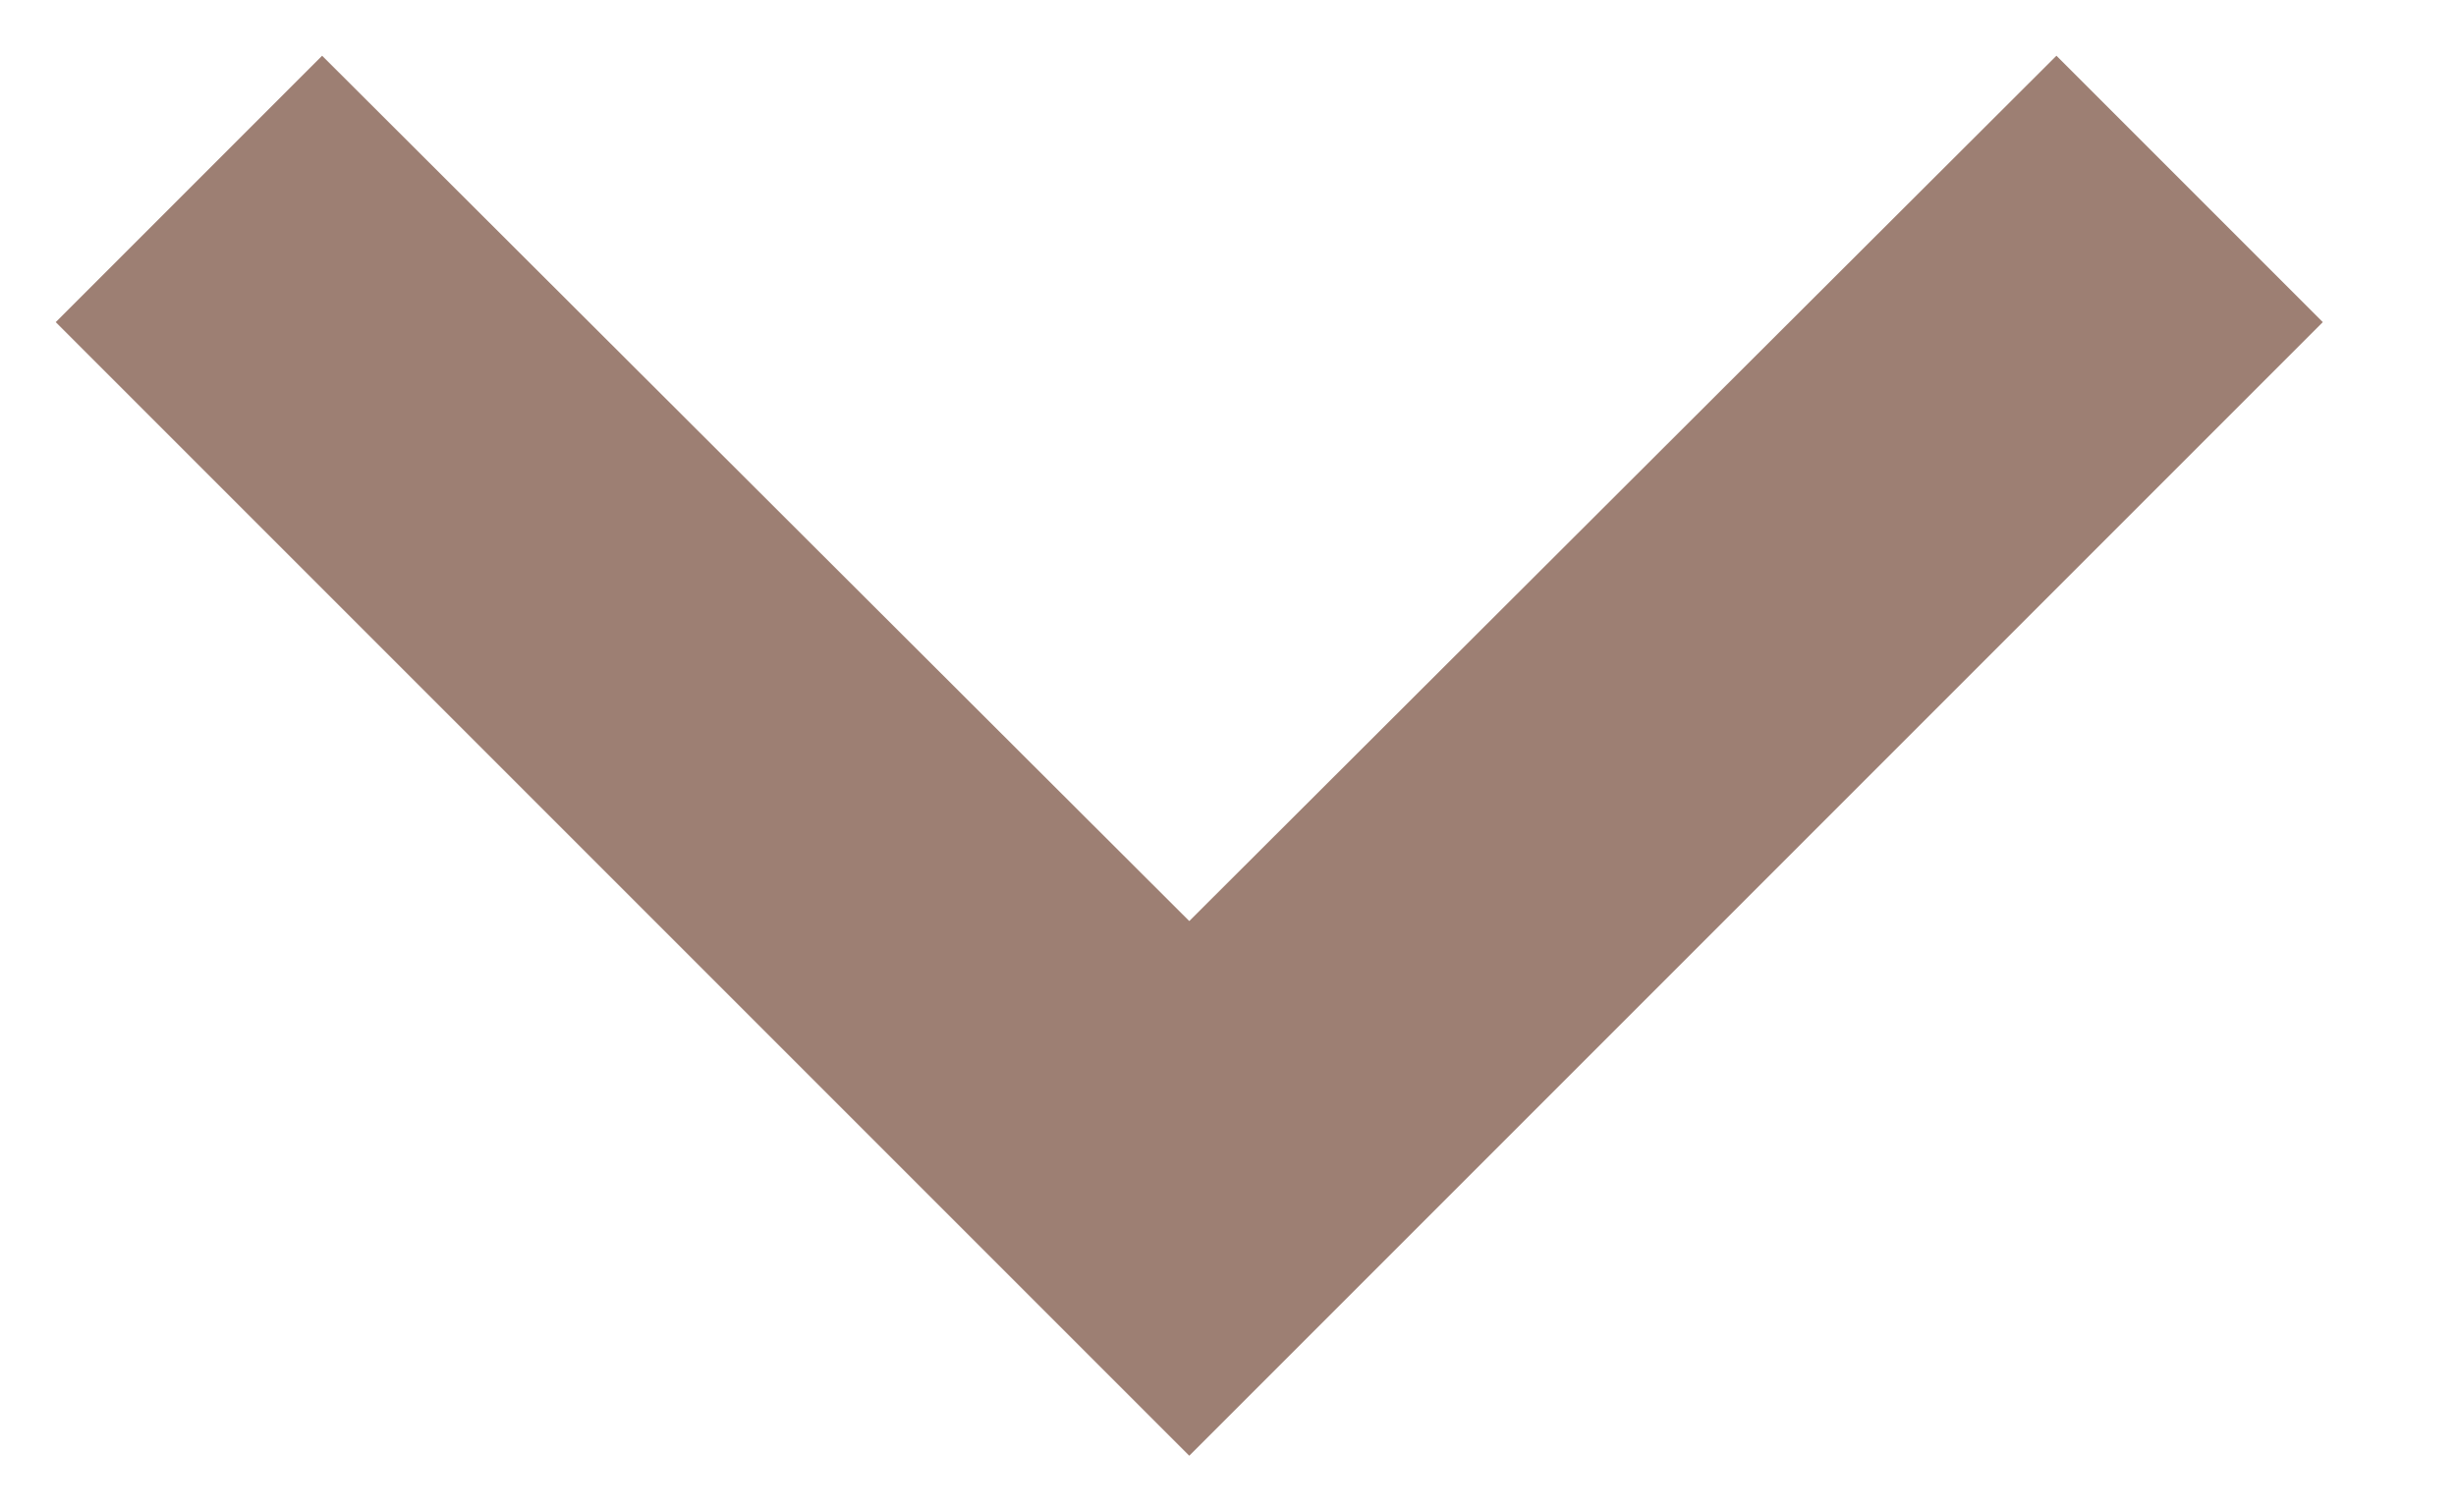
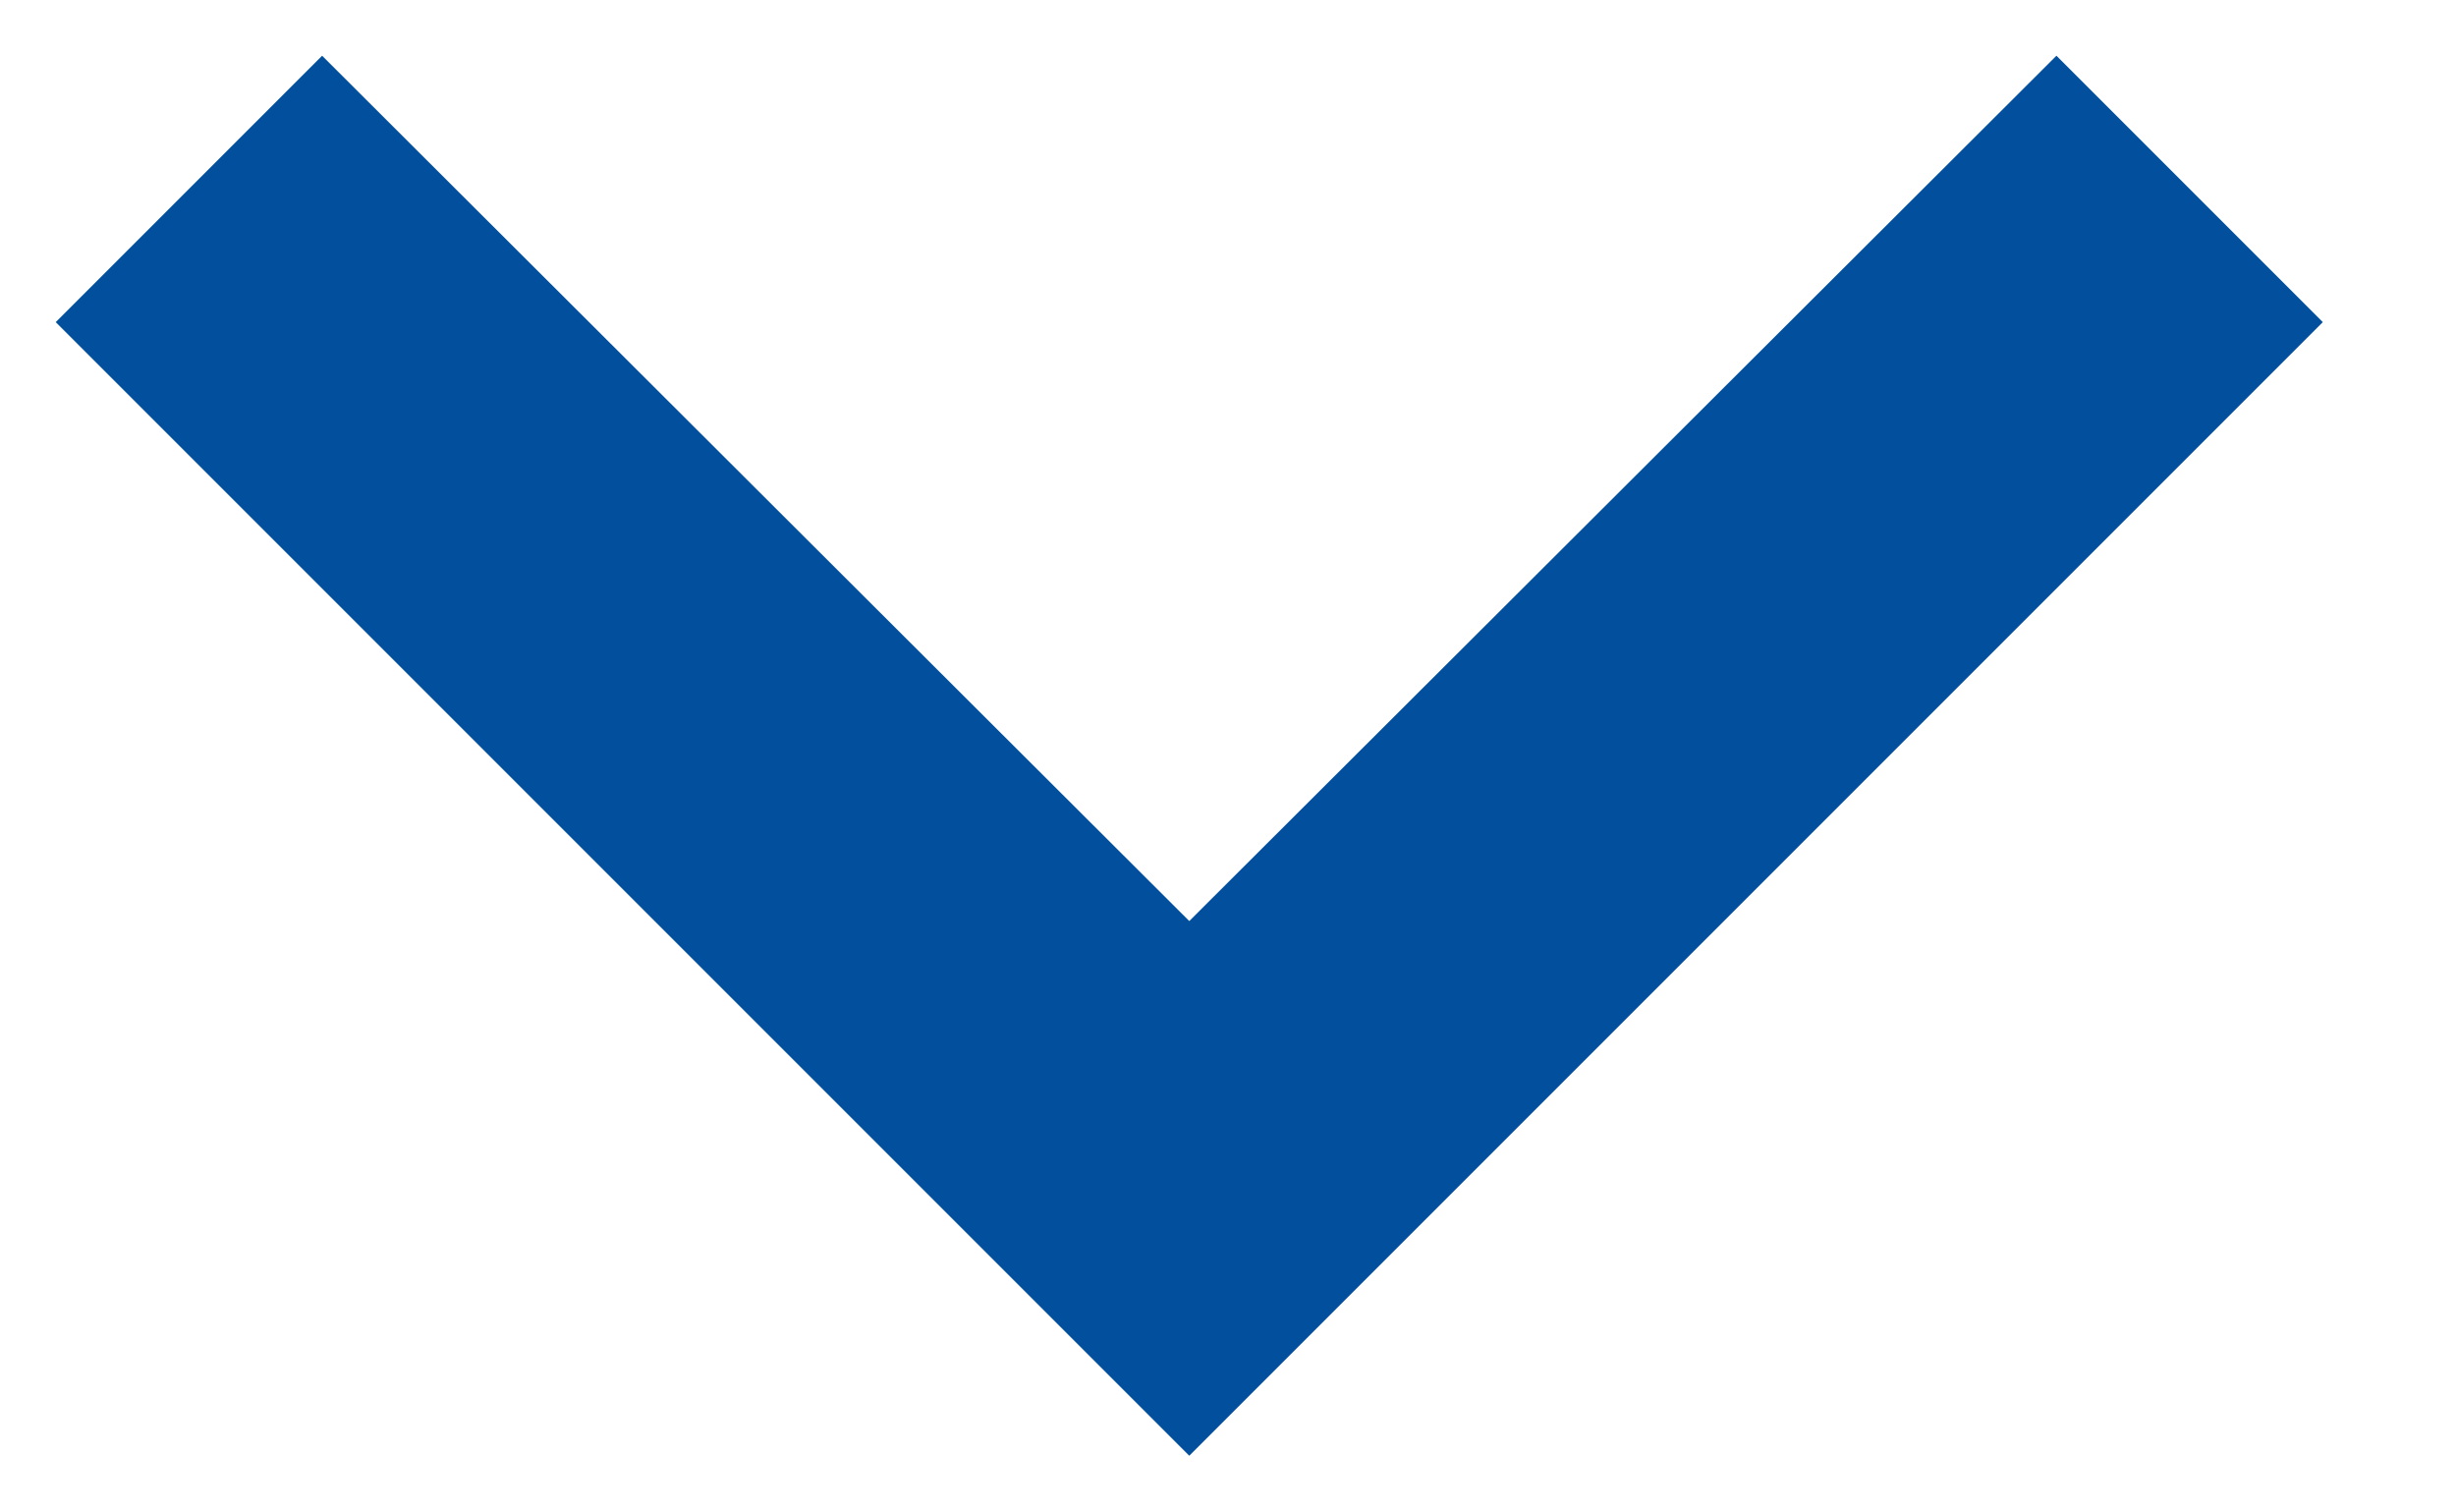
<svg xmlns="http://www.w3.org/2000/svg" width="13px" height="8px" viewBox="0 0 13 8" version="1.1">
  <g id="Notification" stroke="none" stroke-width="1" fill="none" fill-rule="evenodd">
-     <g id="01-Notification" transform="translate(-326, -272)" fill="#9D7F73">
+     <g id="01-Notification" transform="translate(-326, -272)" fill="#024F9D">
      <polygon id="Path" transform="translate(332.295, 276) rotate(-630) translate(-332.295, -276) " points="330 270 328.59 271.41 333.17 276 328.59 280.59 330 282 336 276" />
    </g>
  </g>
</svg>
